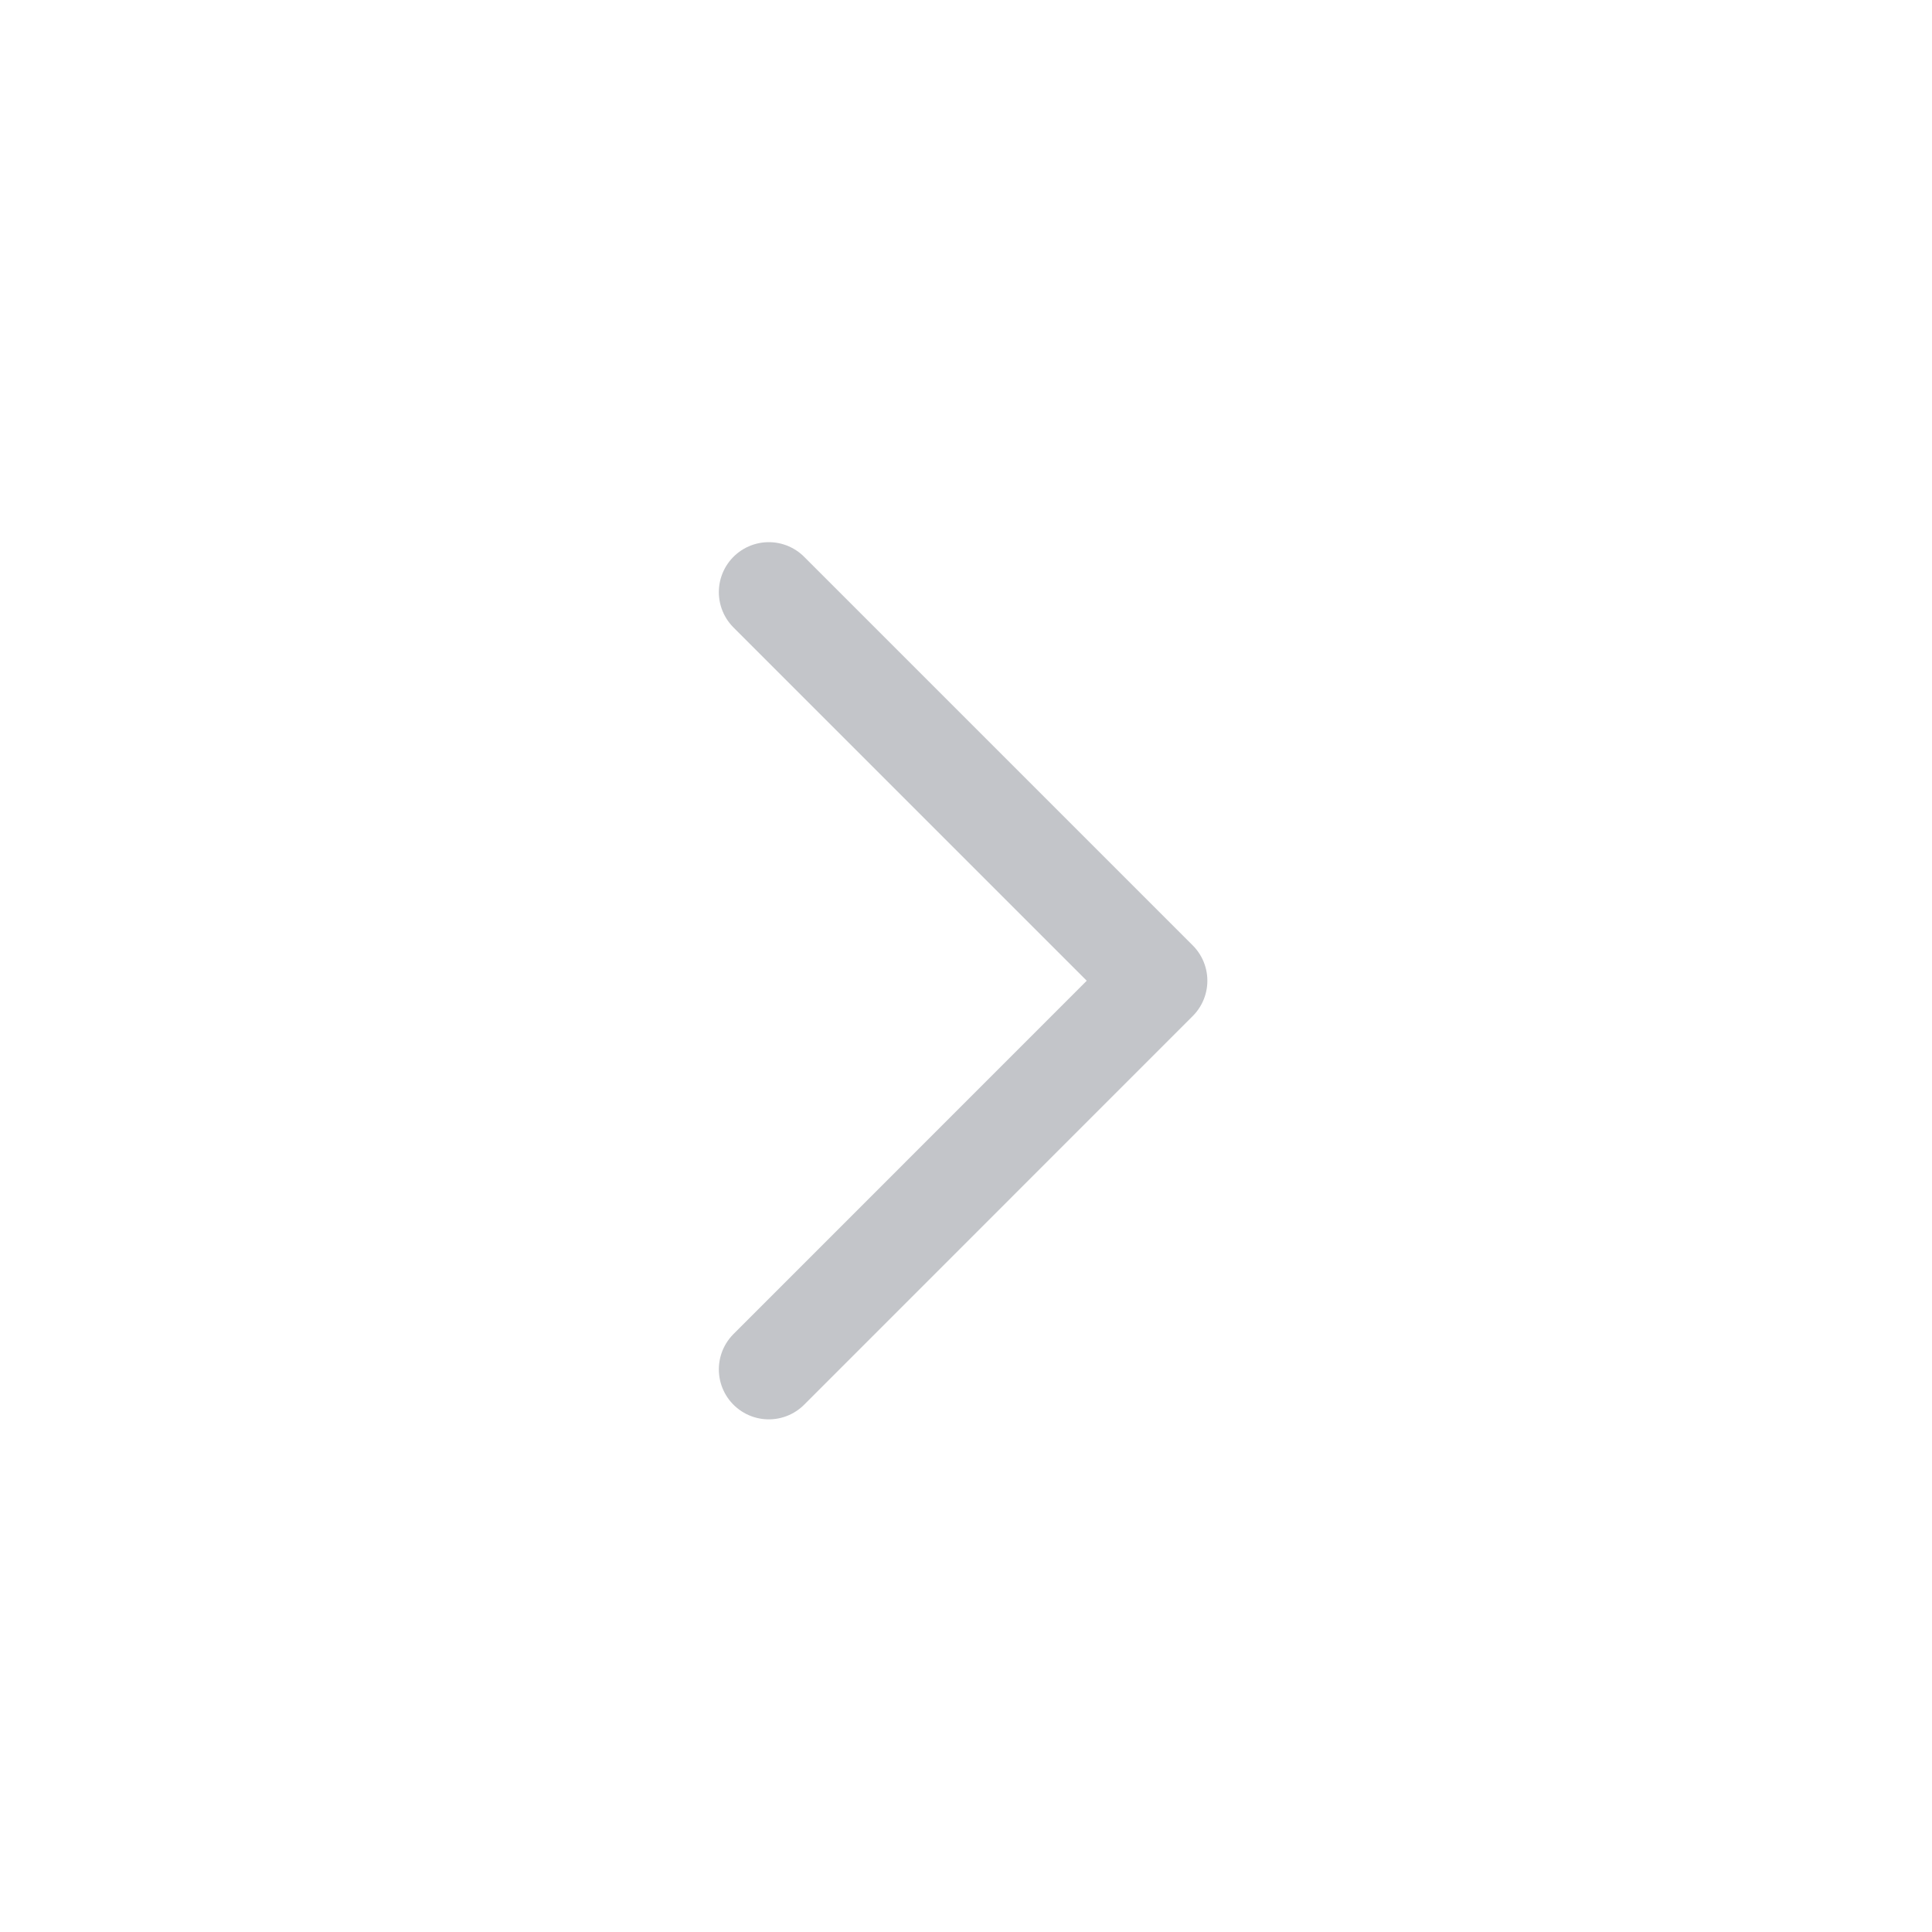
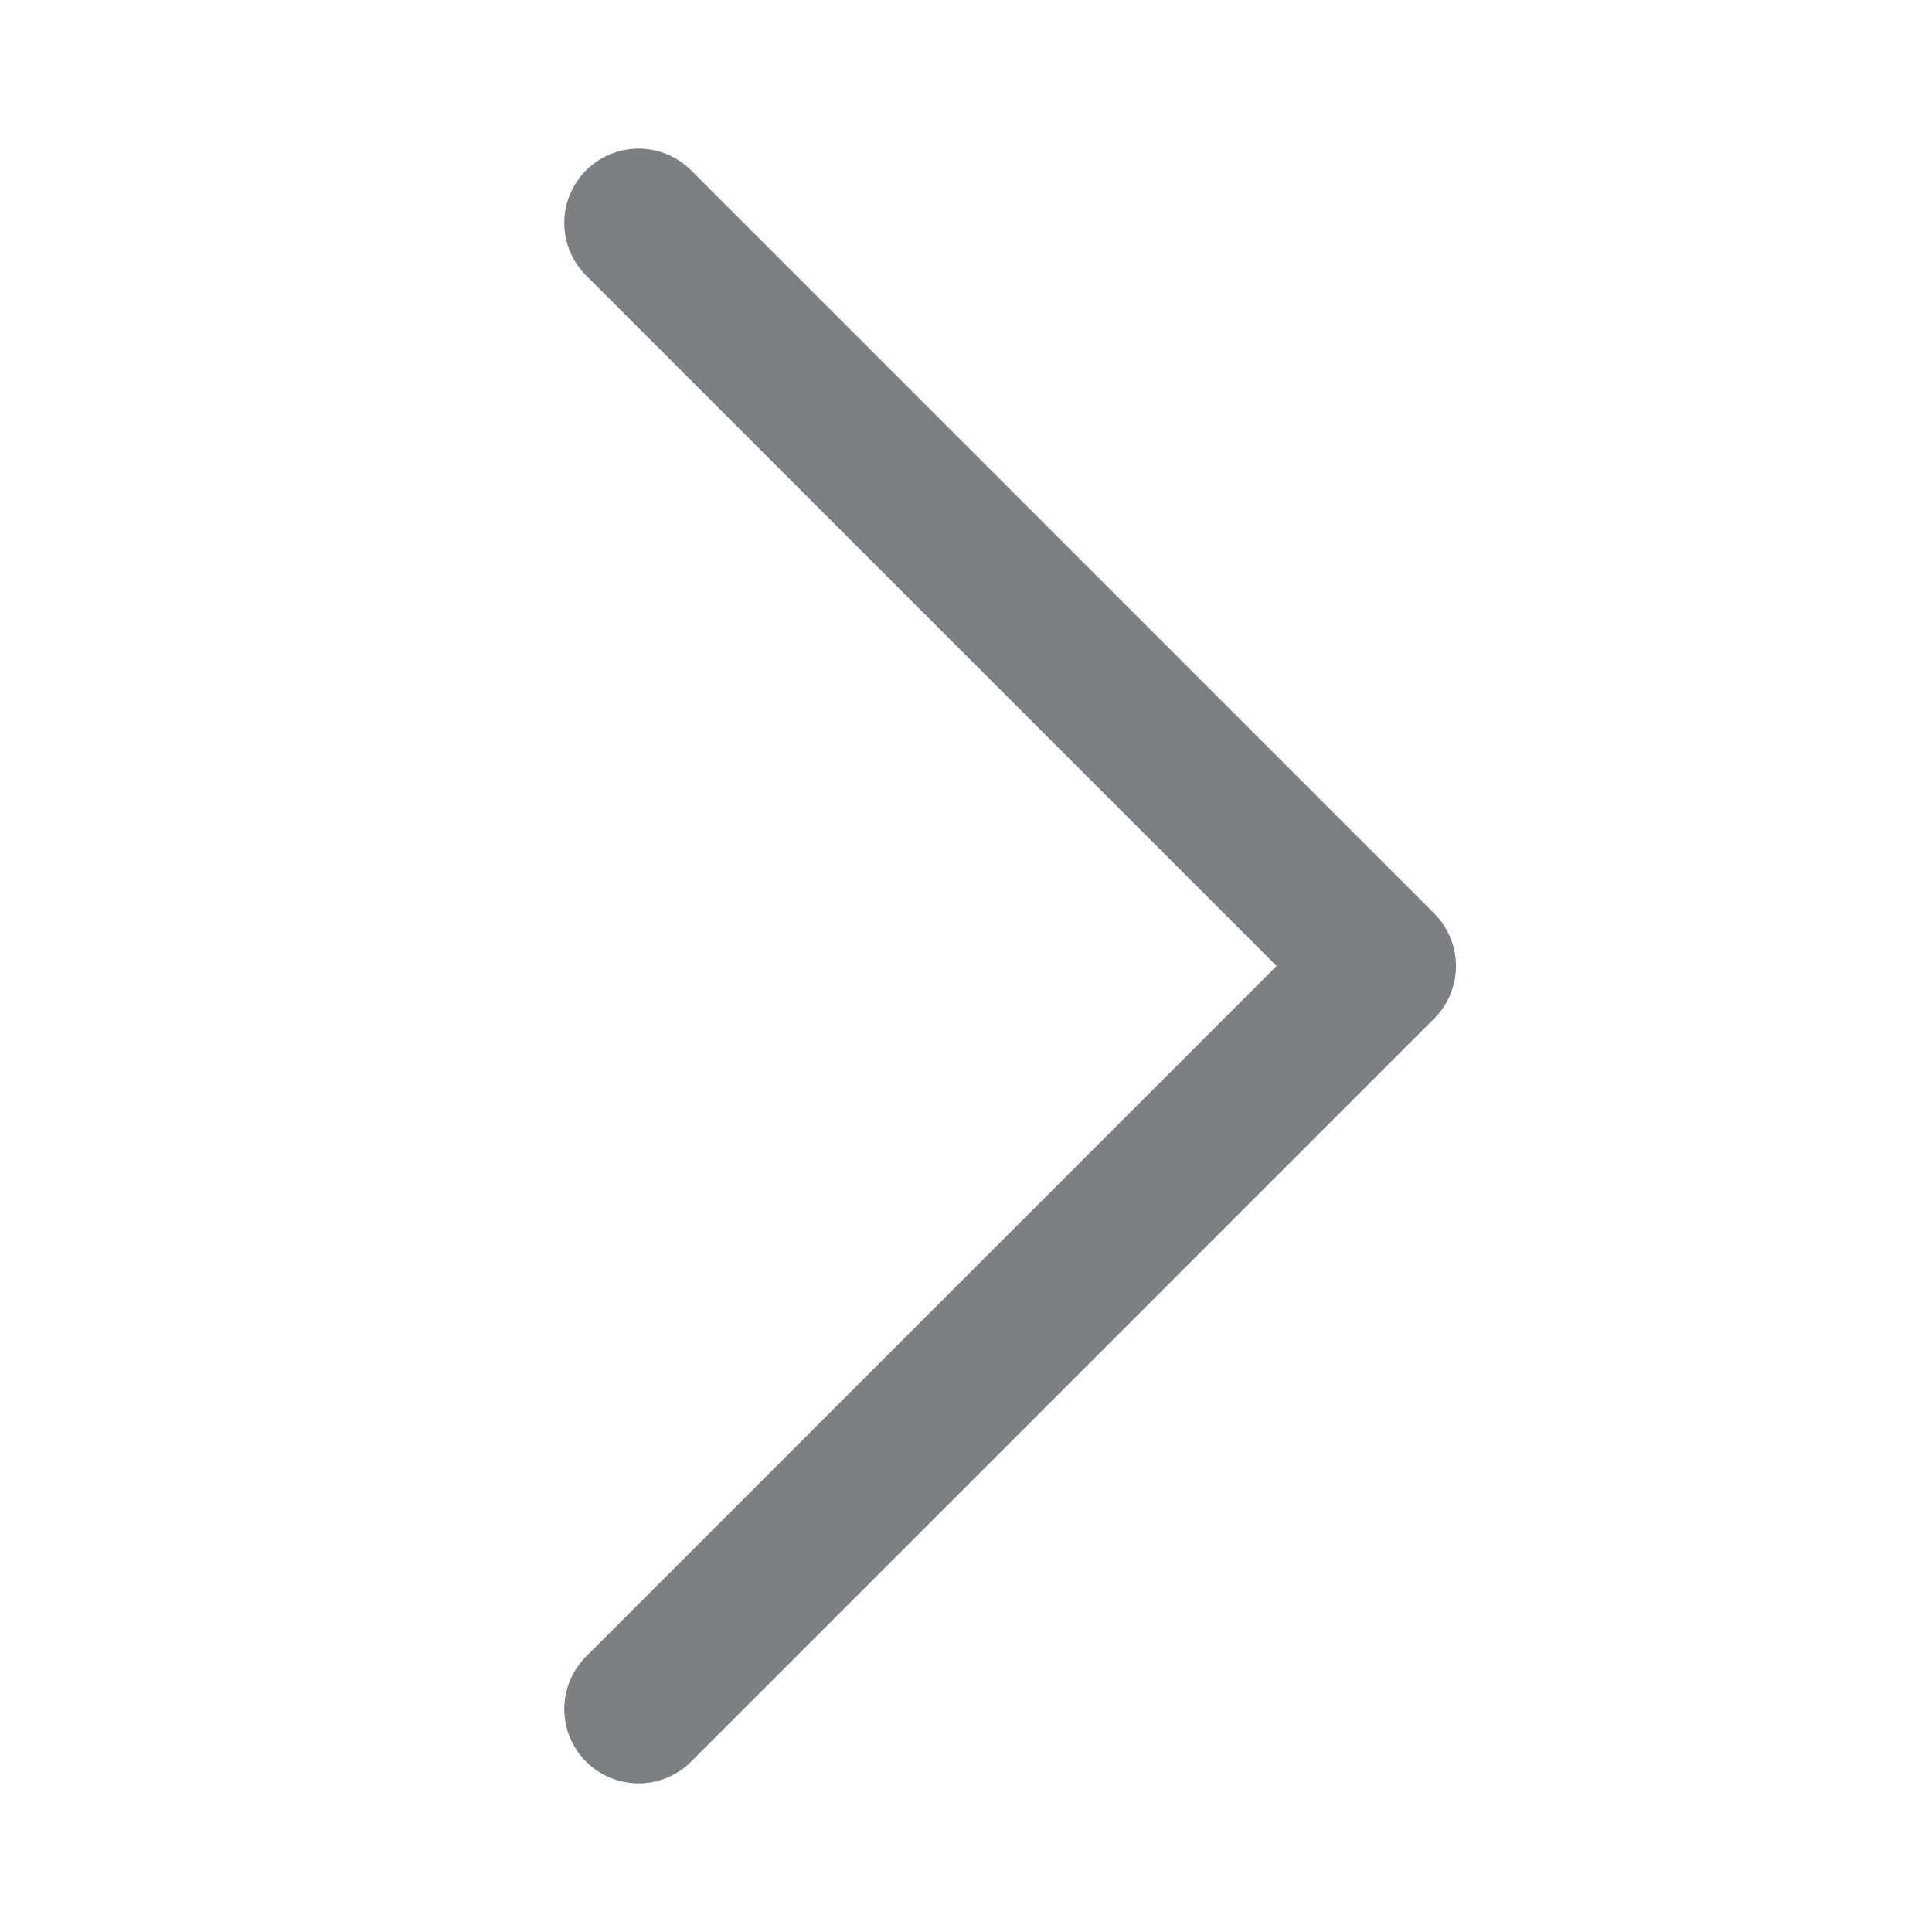
- <svg xmlns="http://www.w3.org/2000/svg" width="29" height="29" viewBox="0 0 29 29" fill="none">
-   <path d="M11.54 20.555L17.373 14.721L11.54 8.888" stroke="#C3C5C9" stroke-width="1.5" stroke-linecap="round" stroke-linejoin="round" />
+ <svg xmlns="http://www.w3.org/2000/svg" width="13" height="13" viewBox="0 0 13 13" fill="none">
+   <path d="M4.297 1.5L9.297 6.5L4.297 11.5" stroke="#7C7F83" stroke-linecap="round" stroke-linejoin="round" />
</svg>
